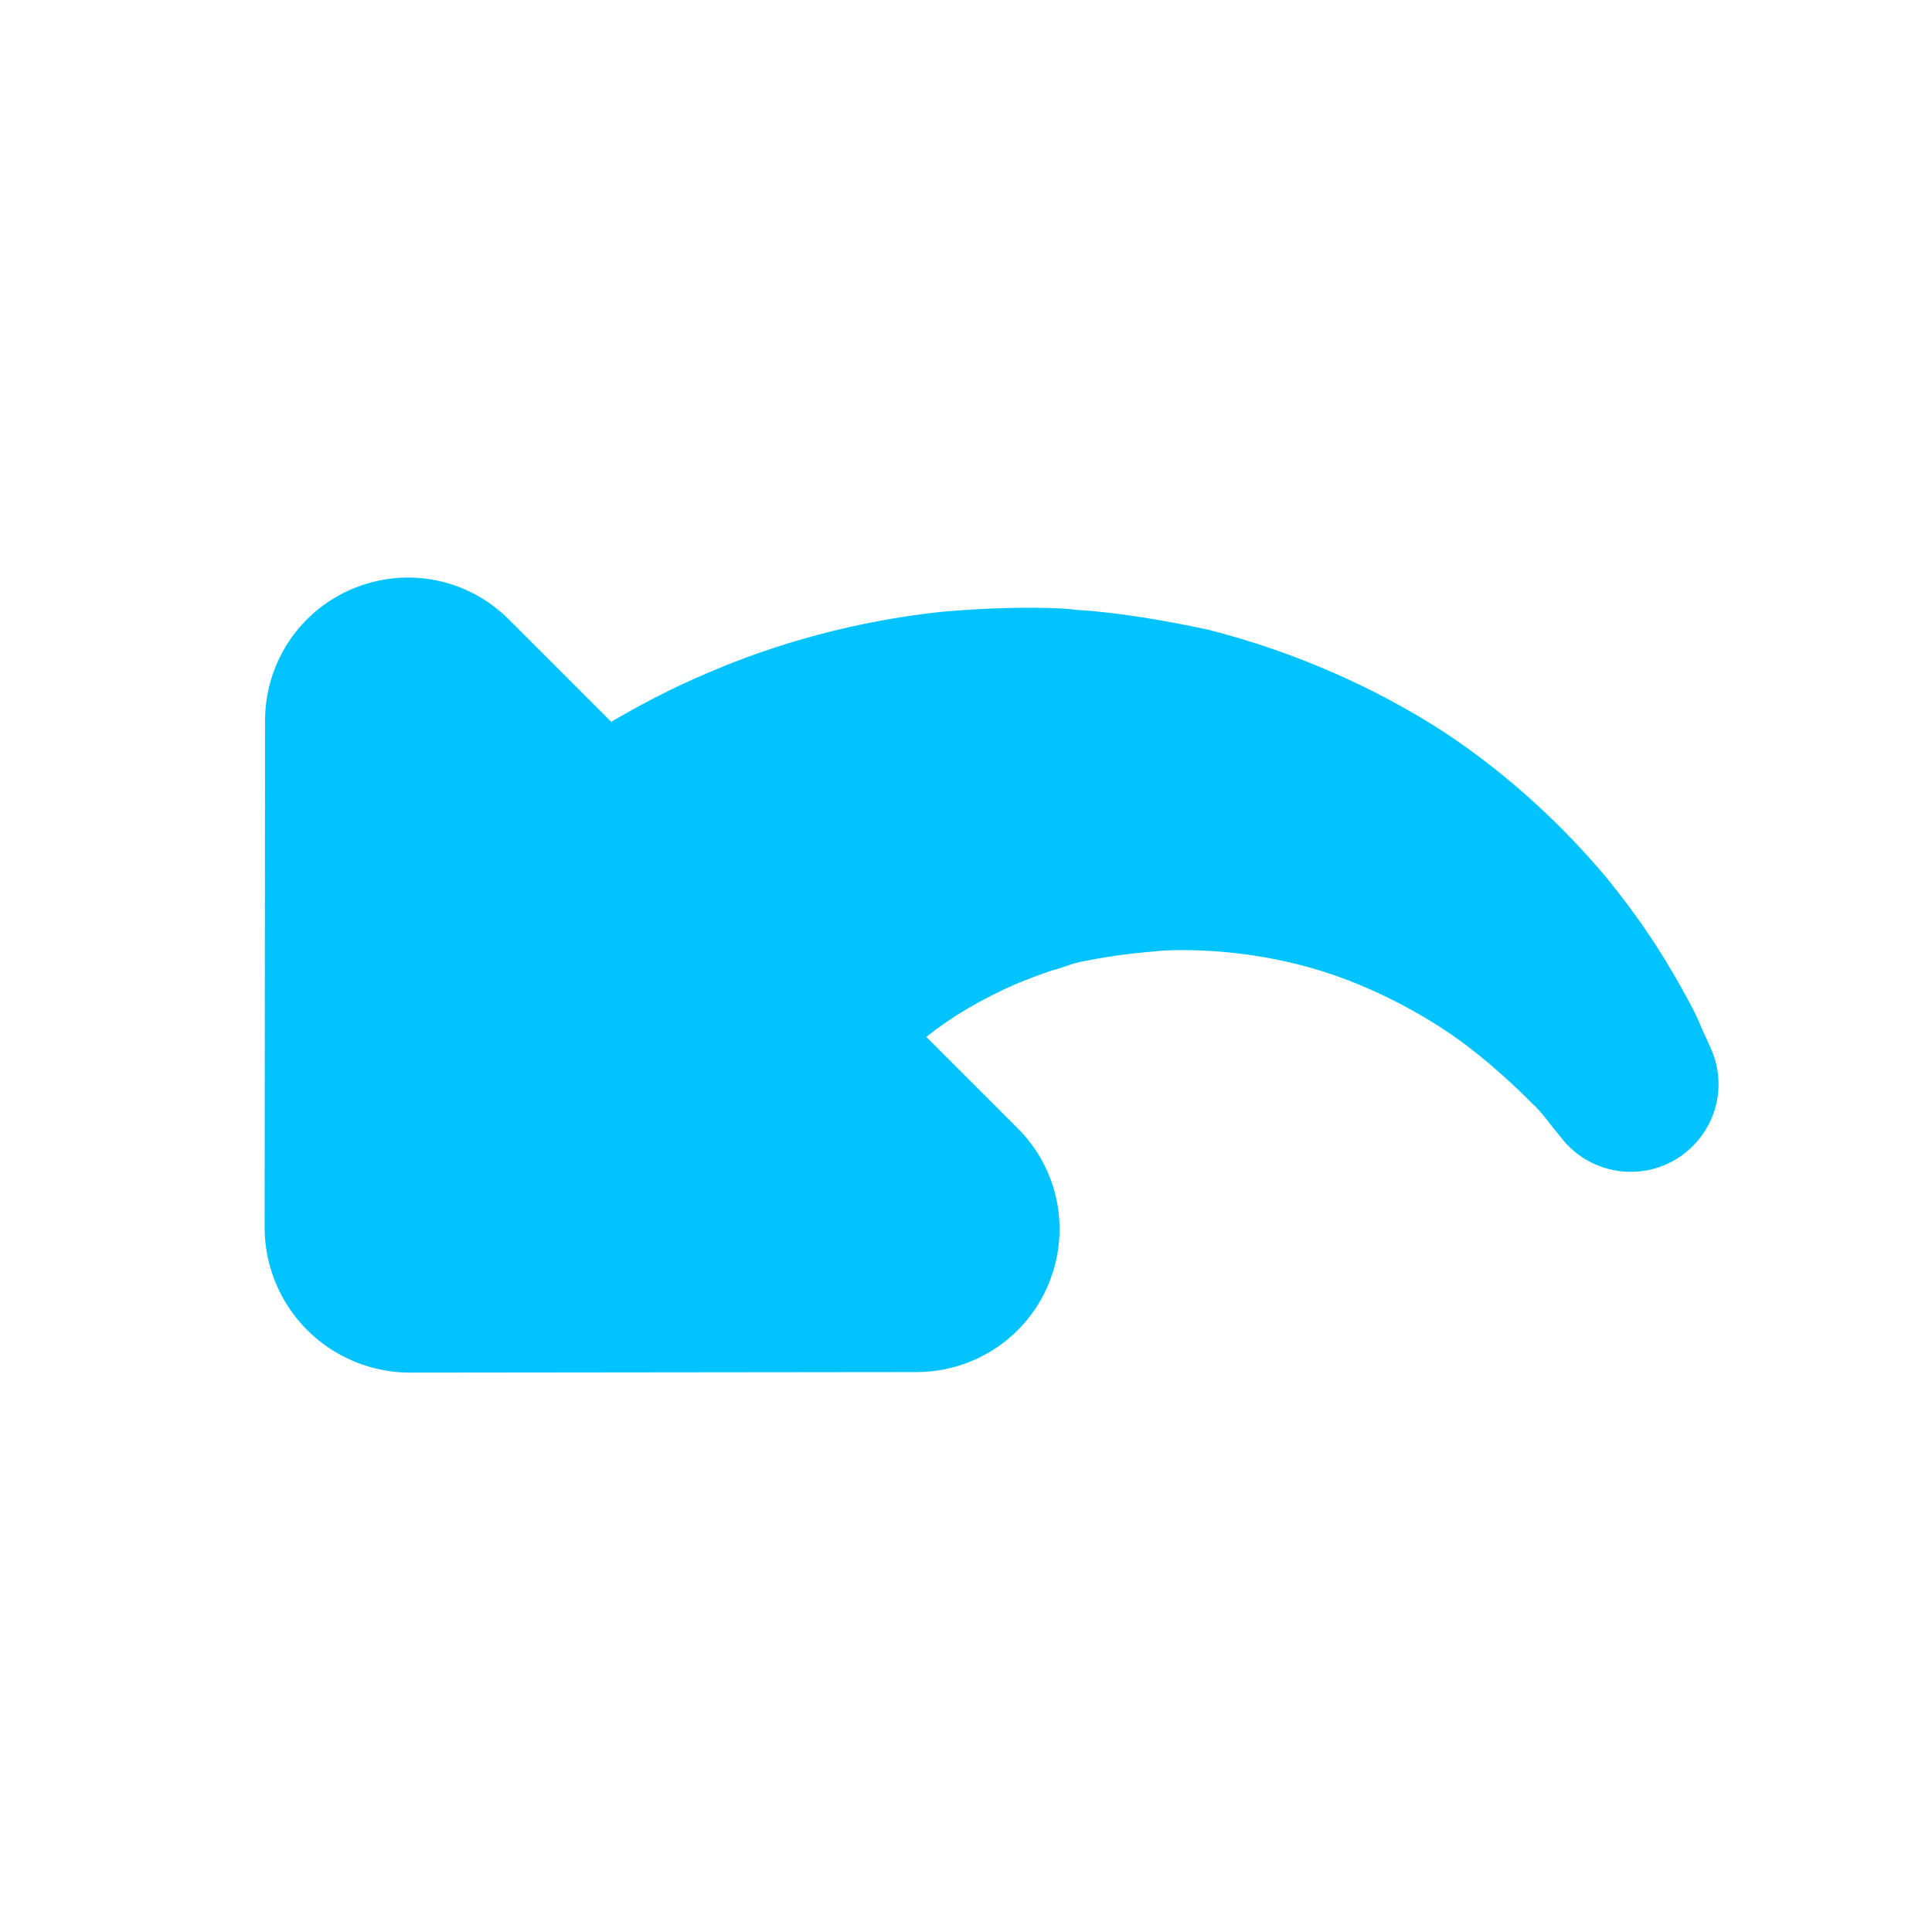
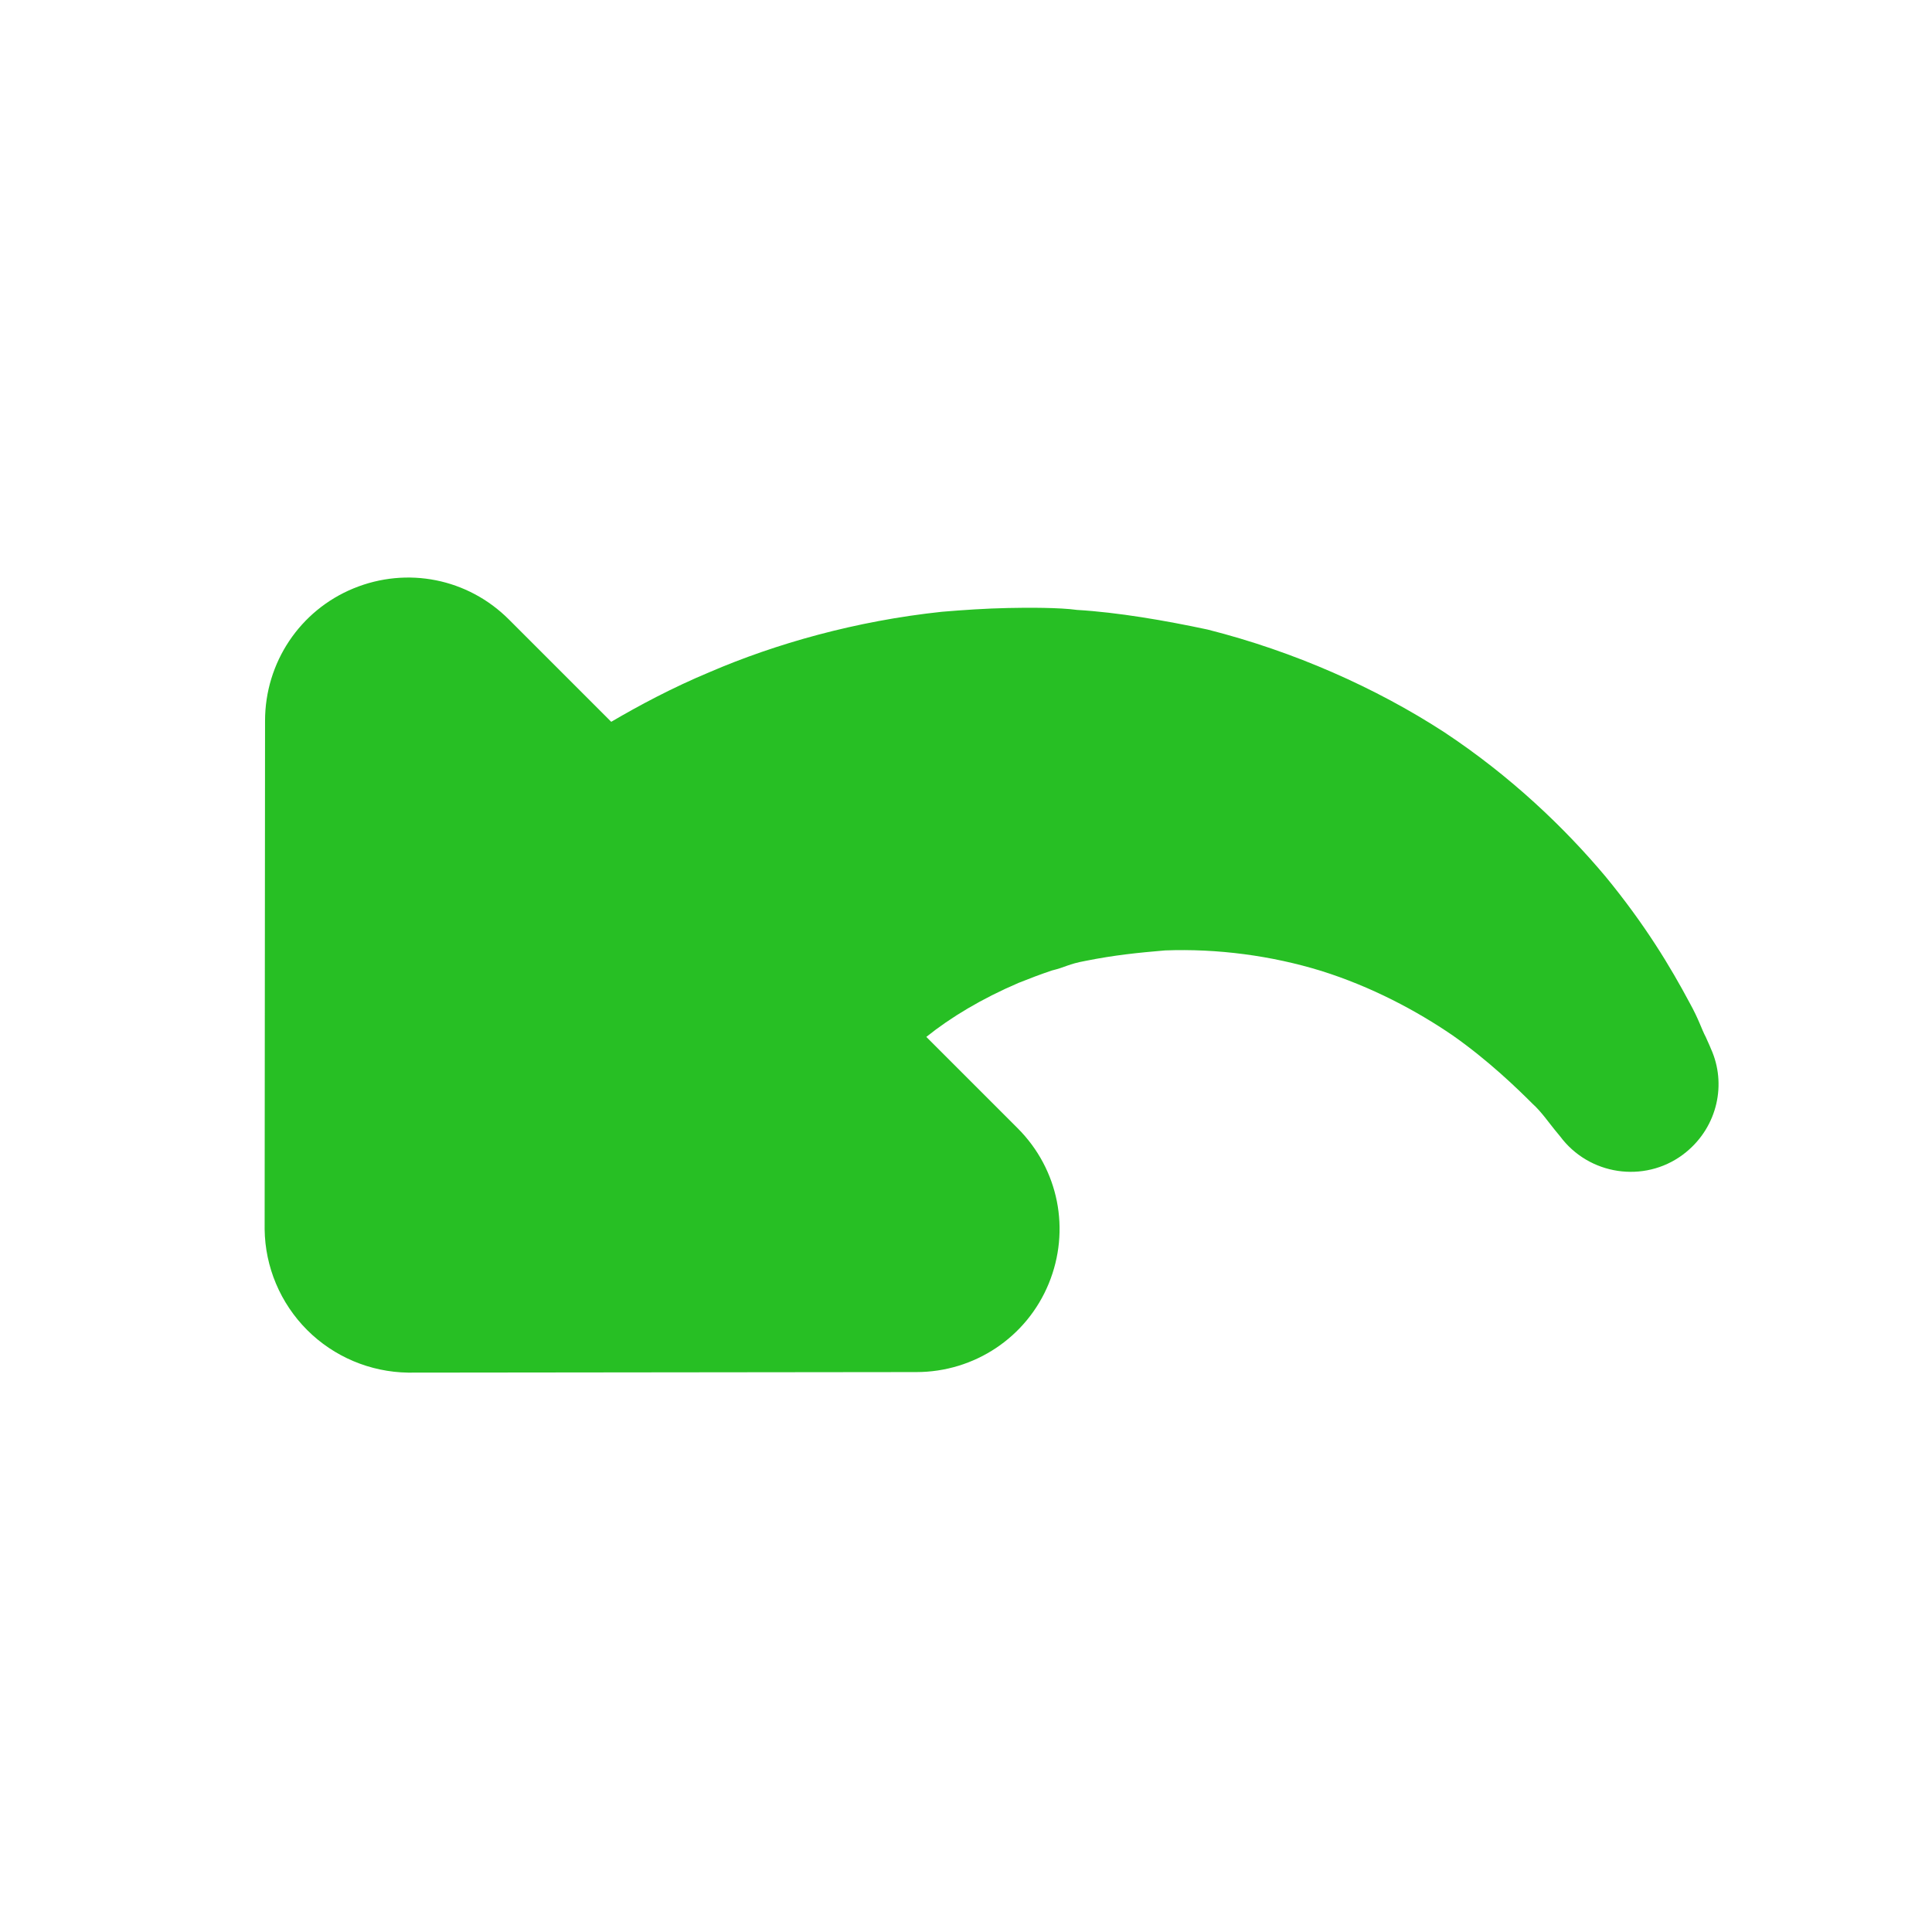
<svg xmlns="http://www.w3.org/2000/svg" width="20px" height="20px" viewBox="0 0 20 20" version="1.1">
  <defs />
  <g id="Page-1" stroke="none" stroke-width="1" fill="none" fill-rule="evenodd">
-     <g id="undo" fill="#00c3ff">
+     <g id="undo" fill="#27bf24">
      <path d="M15.558,12.77 L11.84,16.494 C11.561,16.767 11.183,16.921 10.79,16.921 C10.399,16.921 10.021,16.767 9.74,16.494 L6.024,12.77 C5.597,12.343 5.471,11.706 5.702,11.153 C5.933,10.6 6.465,10.243 7.067,10.243 L8.404,10.243 C8.369,9.921 8.278,9.557 8.124,9.172 C8.076,9.06 8.026,8.948 7.97,8.836 C7.893,8.71 7.901,8.675 7.795,8.521 C7.627,8.269 7.473,8.08 7.29,7.863 C6.92,7.464 6.472,7.121 5.996,6.869 C5.513,6.617 5.009,6.463 4.561,6.379 C4.12,6.302 3.714,6.295 3.476,6.295 C3.357,6.288 3.203,6.316 3.126,6.323 C3.042,6.33 2.993,6.337 2.993,6.337 C2.496,6.386 2.048,6.022 1.999,5.525 C1.957,5.105 2.202,4.727 2.573,4.587 C2.573,4.587 2.622,4.566 2.699,4.538 C2.79,4.51 2.874,4.461 3.07,4.405 C3.462,4.286 3.959,4.16 4.61,4.097 C5.254,4.041 6.031,4.055 6.851,4.223 C7.669,4.398 8.53,4.727 9.328,5.203 C9.706,5.448 10.112,5.735 10.427,6.015 C10.567,6.12 10.805,6.358 10.945,6.505 C11.106,6.673 11.253,6.841 11.401,7.016 C11.967,7.716 12.387,8.472 12.66,9.158 C12.821,9.55 12.933,9.921 13.017,10.243 L14.515,10.243 C15.117,10.243 15.649,10.6 15.88,11.153 C16.111,11.706 15.985,12.343 15.558,12.77" id="Fill-1" transform="translate(8.994247, 10.49425) scale(-1, 1) rotate(-45) translate(-8.994247, -10.49425) " />
    </g>
  </g>
</svg>
